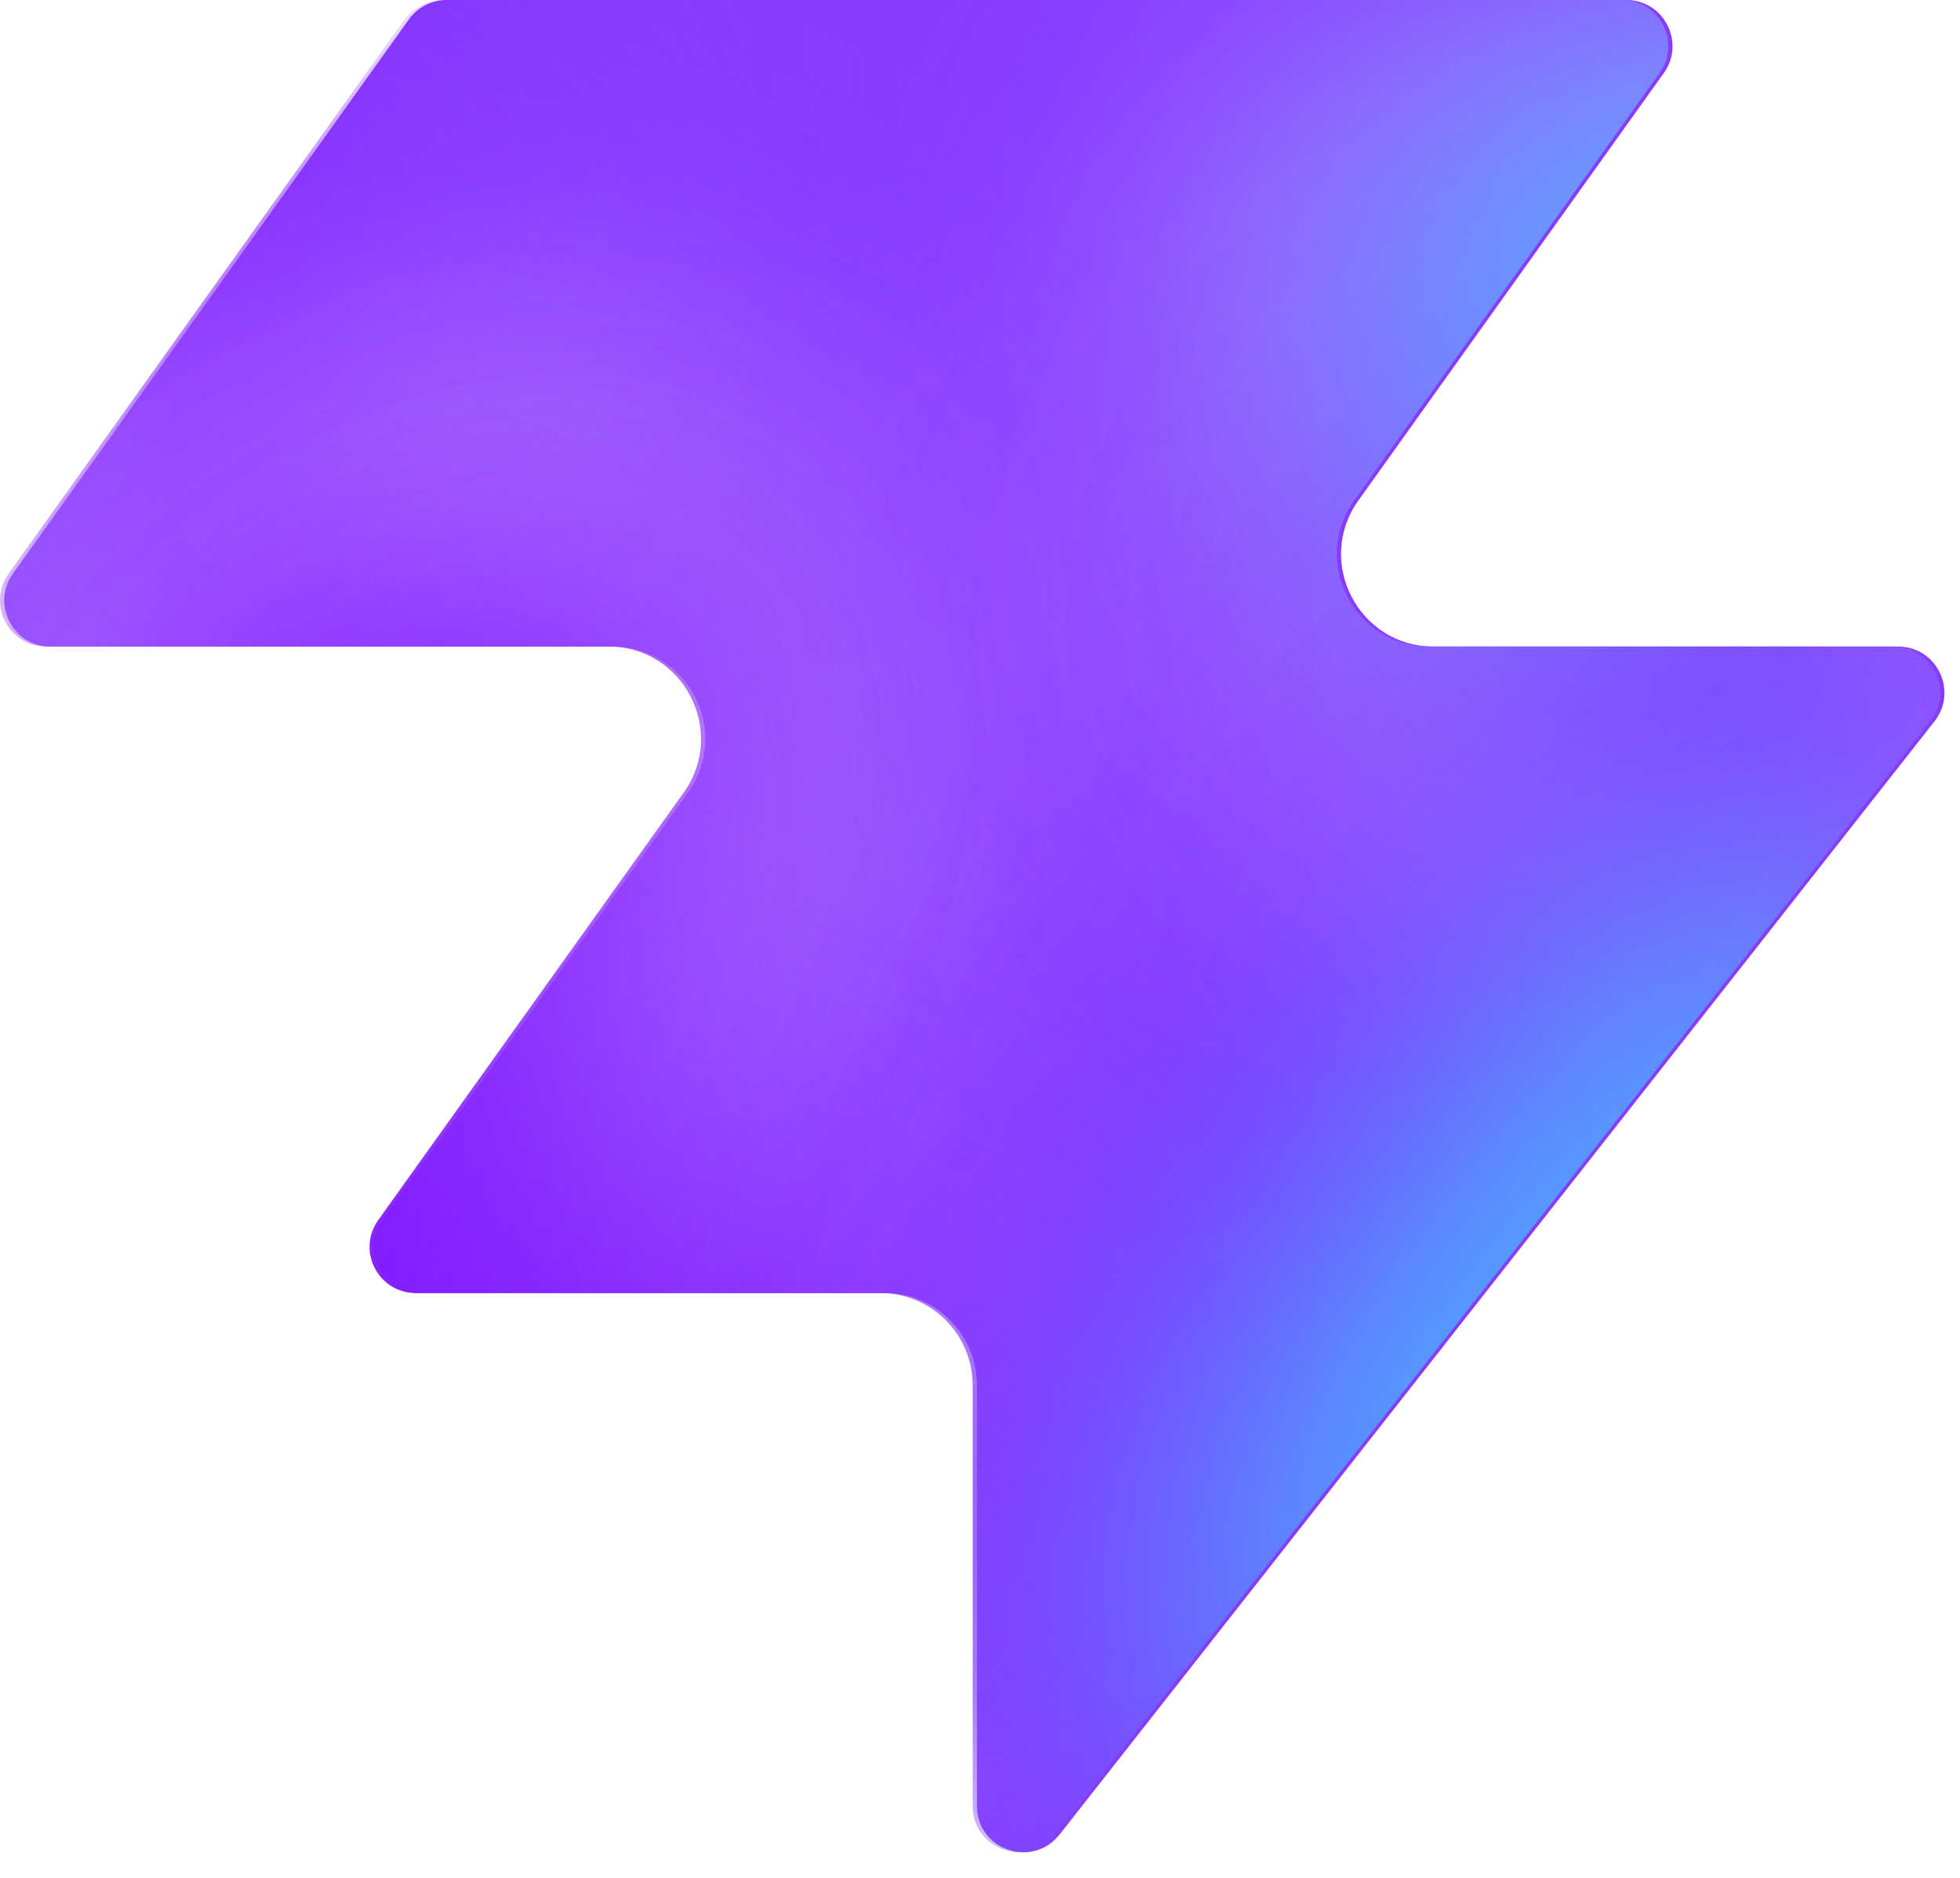
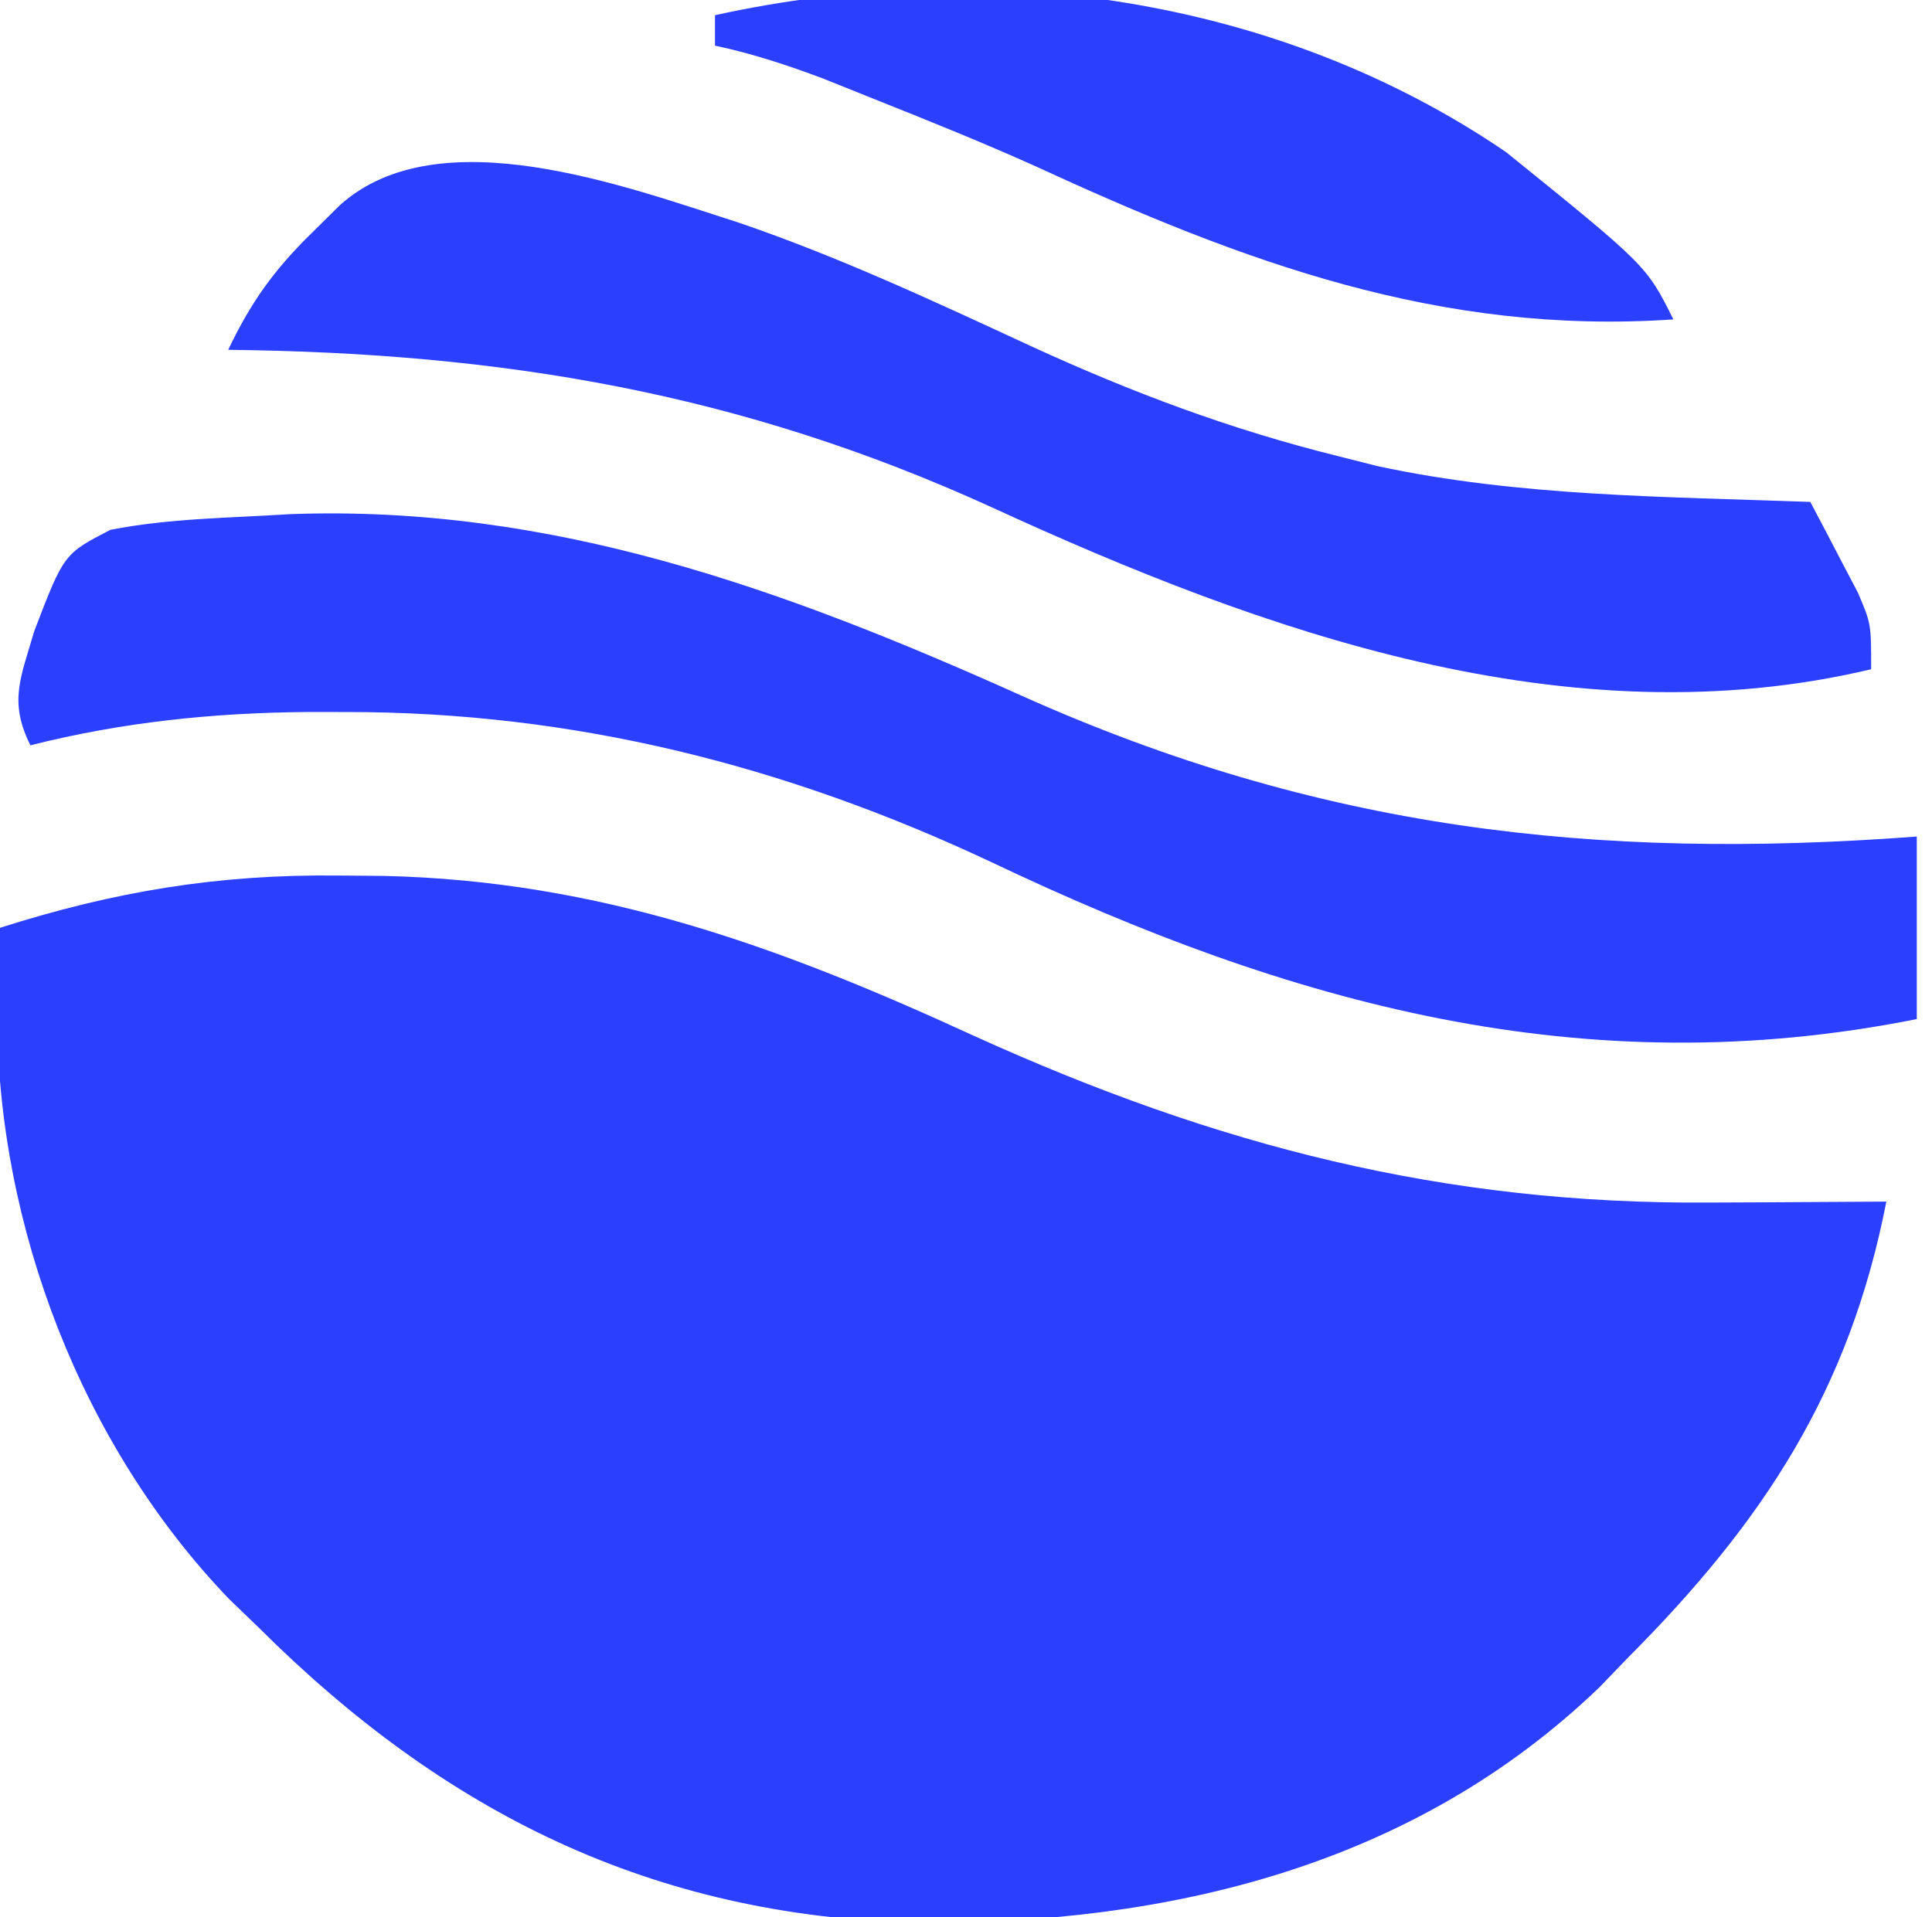
- <svg xmlns="http://www.w3.org/2000/svg" width="48" height="46" fill="none" viewBox="0 0 48 46">
-   <path fill="#863bff" d="M25.946 44.938c-.664.845-2.021.375-2.021-.698V33.937a2.26 2.26 0 0 0-2.262-2.262H10.287c-.92 0-1.456-1.04-.92-1.788l7.48-10.471c1.07-1.497 0-3.578-1.842-3.578H1.237c-.92 0-1.456-1.04-.92-1.788L10.013.474c.214-.297.556-.474.92-.474h28.894c.92 0 1.456 1.04.92 1.788l-7.48 10.471c-1.07 1.498 0 3.579 1.842 3.579h11.377c.943 0 1.473 1.088.89 1.83L25.947 44.94z" style="fill:#863bff;fill:color(display-p3 .525 .23 1);fill-opacity:1" />
-   <mask id="a" width="48" height="46" x="0" y="0" maskUnits="userSpaceOnUse" style="mask-type:alpha">
-     <path fill="#000" d="M25.842 44.938c-.664.844-2.021.375-2.021-.698V33.937a2.26 2.26 0 0 0-2.262-2.262H10.183c-.92 0-1.456-1.04-.92-1.788l7.48-10.471c1.07-1.498 0-3.579-1.842-3.579H1.133c-.92 0-1.456-1.04-.92-1.787L9.91.473c.214-.297.556-.474.92-.474h28.894c.92 0 1.456 1.04.92 1.788l-7.48 10.471c-1.07 1.498 0 3.578 1.842 3.578h11.377c.943 0 1.473 1.088.89 1.832L25.843 44.94z" style="fill:#000;fill-opacity:1" />
-   </mask>
-   <g mask="url(#a)">
-     <g filter="url(#b)">
-       <ellipse cx="5.508" cy="14.704" fill="#ede6ff" rx="5.508" ry="14.704" style="fill:#ede6ff;fill:color(display-p3 .927 .903 1);fill-opacity:1" transform="matrix(.00324 1 1 -.00324 -4.47 31.516)" />
-     </g>
-     <g filter="url(#c)">
-       <ellipse cx="10.399" cy="29.851" fill="#ede6ff" rx="10.399" ry="29.851" style="fill:#ede6ff;fill:color(display-p3 .927 .903 1);fill-opacity:1" transform="matrix(.00324 1 1 -.00324 -39.328 7.883)" />
-     </g>
-     <g filter="url(#d)">
-       <ellipse cx="5.508" cy="30.487" fill="#7e14ff" rx="5.508" ry="30.487" style="fill:#7e14ff;fill:color(display-p3 .492 .077 1);fill-opacity:1" transform="rotate(89.814 -25.913 -14.639)scale(1 -1)" />
-     </g>
-     <g filter="url(#e)">
-       <ellipse cx="5.508" cy="30.599" fill="#7e14ff" rx="5.508" ry="30.599" style="fill:#7e14ff;fill:color(display-p3 .492 .077 1);fill-opacity:1" transform="rotate(89.814 -32.644 -3.334)scale(1 -1)" />
-     </g>
-     <g filter="url(#f)">
-       <ellipse cx="5.508" cy="30.599" fill="#7e14ff" rx="5.508" ry="30.599" style="fill:#7e14ff;fill:color(display-p3 .492 .077 1);fill-opacity:1" transform="matrix(.00324 1 1 -.00324 -34.34 30.47)" />
-     </g>
-     <g filter="url(#g)">
-       <ellipse cx="14.072" cy="22.078" fill="#ede6ff" rx="14.072" ry="22.078" style="fill:#ede6ff;fill:color(display-p3 .927 .903 1);fill-opacity:1" transform="rotate(93.35 24.506 48.493)scale(-1 1)" />
-     </g>
-     <g filter="url(#h)">
-       <ellipse cx="3.47" cy="21.501" fill="#7e14ff" rx="3.47" ry="21.501" style="fill:#7e14ff;fill:color(display-p3 .492 .077 1);fill-opacity:1" transform="rotate(89.009 28.708 47.59)scale(-1 1)" />
-     </g>
-     <g filter="url(#i)">
-       <ellipse cx="3.47" cy="21.501" fill="#7e14ff" rx="3.47" ry="21.501" style="fill:#7e14ff;fill:color(display-p3 .492 .077 1);fill-opacity:1" transform="rotate(89.009 28.708 47.59)scale(-1 1)" />
-     </g>
-     <g filter="url(#j)">
-       <ellipse cx=".387" cy="8.972" fill="#7e14ff" rx="4.407" ry="29.108" style="fill:#7e14ff;fill:color(display-p3 .492 .077 1);fill-opacity:1" transform="rotate(39.51 .387 8.972)" />
-     </g>
-     <g filter="url(#k)">
-       <ellipse cx="47.523" cy="-6.092" fill="#7e14ff" rx="4.407" ry="29.108" style="fill:#7e14ff;fill:color(display-p3 .492 .077 1);fill-opacity:1" transform="rotate(37.892 47.523 -6.092)" />
-     </g>
-     <g filter="url(#l)">
-       <ellipse cx="41.412" cy="6.333" fill="#47bfff" rx="5.971" ry="9.665" style="fill:#47bfff;fill:color(display-p3 .28 .748 1);fill-opacity:1" transform="rotate(37.892 41.412 6.333)" />
-     </g>
-     <g filter="url(#m)">
-       <ellipse cx="-1.879" cy="38.332" fill="#7e14ff" rx="4.407" ry="29.108" style="fill:#7e14ff;fill:color(display-p3 .492 .077 1);fill-opacity:1" transform="rotate(37.892 -1.88 38.332)" />
-     </g>
-     <g filter="url(#n)">
-       <ellipse cx="-1.879" cy="38.332" fill="#7e14ff" rx="4.407" ry="29.108" style="fill:#7e14ff;fill:color(display-p3 .492 .077 1);fill-opacity:1" transform="rotate(37.892 -1.88 38.332)" />
-     </g>
-     <g filter="url(#o)">
-       <ellipse cx="35.651" cy="29.907" fill="#7e14ff" rx="4.407" ry="29.108" style="fill:#7e14ff;fill:color(display-p3 .492 .077 1);fill-opacity:1" transform="rotate(37.892 35.651 29.907)" />
-     </g>
-     <g filter="url(#p)">
-       <ellipse cx="38.418" cy="32.4" fill="#47bfff" rx="5.971" ry="15.297" style="fill:#47bfff;fill:color(display-p3 .28 .748 1);fill-opacity:1" transform="rotate(37.892 38.418 32.4)" />
-     </g>
-   </g>
-   <defs>
-     <filter id="b" width="60.045" height="41.654" x="-19.77" y="16.149" color-interpolation-filters="sRGB" filterUnits="userSpaceOnUse">
-       <feFlood flood-opacity="0" result="BackgroundImageFix" />
-       <feBlend in="SourceGraphic" in2="BackgroundImageFix" result="shape" />
-       <feGaussianBlur result="effect1_foregroundBlur_2002_17158" stdDeviation="7.659" />
-     </filter>
-     <filter id="c" width="90.34" height="51.437" x="-54.613" y="-7.533" color-interpolation-filters="sRGB" filterUnits="userSpaceOnUse">
-       <feFlood flood-opacity="0" result="BackgroundImageFix" />
-       <feBlend in="SourceGraphic" in2="BackgroundImageFix" result="shape" />
-       <feGaussianBlur result="effect1_foregroundBlur_2002_17158" stdDeviation="7.659" />
-     </filter>
-     <filter id="d" width="79.355" height="29.4" x="-49.64" y="2.03" color-interpolation-filters="sRGB" filterUnits="userSpaceOnUse">
-       <feFlood flood-opacity="0" result="BackgroundImageFix" />
-       <feBlend in="SourceGraphic" in2="BackgroundImageFix" result="shape" />
-       <feGaussianBlur result="effect1_foregroundBlur_2002_17158" stdDeviation="4.596" />
-     </filter>
-     <filter id="e" width="79.579" height="29.4" x="-45.045" y="20.029" color-interpolation-filters="sRGB" filterUnits="userSpaceOnUse">
-       <feFlood flood-opacity="0" result="BackgroundImageFix" />
-       <feBlend in="SourceGraphic" in2="BackgroundImageFix" result="shape" />
-       <feGaussianBlur result="effect1_foregroundBlur_2002_17158" stdDeviation="4.596" />
-     </filter>
-     <filter id="f" width="79.579" height="29.4" x="-43.513" y="21.178" color-interpolation-filters="sRGB" filterUnits="userSpaceOnUse">
-       <feFlood flood-opacity="0" result="BackgroundImageFix" />
-       <feBlend in="SourceGraphic" in2="BackgroundImageFix" result="shape" />
-       <feGaussianBlur result="effect1_foregroundBlur_2002_17158" stdDeviation="4.596" />
-     </filter>
-     <filter id="g" width="74.749" height="58.852" x="15.756" y="-17.901" color-interpolation-filters="sRGB" filterUnits="userSpaceOnUse">
-       <feFlood flood-opacity="0" result="BackgroundImageFix" />
-       <feBlend in="SourceGraphic" in2="BackgroundImageFix" result="shape" />
-       <feGaussianBlur result="effect1_foregroundBlur_2002_17158" stdDeviation="7.659" />
-     </filter>
-     <filter id="h" width="61.377" height="25.362" x="23.548" y="2.284" color-interpolation-filters="sRGB" filterUnits="userSpaceOnUse">
-       <feFlood flood-opacity="0" result="BackgroundImageFix" />
-       <feBlend in="SourceGraphic" in2="BackgroundImageFix" result="shape" />
-       <feGaussianBlur result="effect1_foregroundBlur_2002_17158" stdDeviation="4.596" />
-     </filter>
-     <filter id="i" width="61.377" height="25.362" x="23.548" y="2.284" color-interpolation-filters="sRGB" filterUnits="userSpaceOnUse">
-       <feFlood flood-opacity="0" result="BackgroundImageFix" />
-       <feBlend in="SourceGraphic" in2="BackgroundImageFix" result="shape" />
-       <feGaussianBlur result="effect1_foregroundBlur_2002_17158" stdDeviation="4.596" />
-     </filter>
-     <filter id="j" width="56.045" height="63.649" x="-27.636" y="-22.853" color-interpolation-filters="sRGB" filterUnits="userSpaceOnUse">
-       <feFlood flood-opacity="0" result="BackgroundImageFix" />
-       <feBlend in="SourceGraphic" in2="BackgroundImageFix" result="shape" />
-       <feGaussianBlur result="effect1_foregroundBlur_2002_17158" stdDeviation="4.596" />
-     </filter>
-     <filter id="k" width="54.814" height="64.646" x="20.116" y="-38.415" color-interpolation-filters="sRGB" filterUnits="userSpaceOnUse">
-       <feFlood flood-opacity="0" result="BackgroundImageFix" />
-       <feBlend in="SourceGraphic" in2="BackgroundImageFix" result="shape" />
-       <feGaussianBlur result="effect1_foregroundBlur_2002_17158" stdDeviation="4.596" />
-     </filter>
-     <filter id="l" width="33.541" height="35.313" x="24.641" y="-11.323" color-interpolation-filters="sRGB" filterUnits="userSpaceOnUse">
-       <feFlood flood-opacity="0" result="BackgroundImageFix" />
-       <feBlend in="SourceGraphic" in2="BackgroundImageFix" result="shape" />
-       <feGaussianBlur result="effect1_foregroundBlur_2002_17158" stdDeviation="4.596" />
-     </filter>
-     <filter id="m" width="54.814" height="64.646" x="-29.286" y="6.009" color-interpolation-filters="sRGB" filterUnits="userSpaceOnUse">
-       <feFlood flood-opacity="0" result="BackgroundImageFix" />
-       <feBlend in="SourceGraphic" in2="BackgroundImageFix" result="shape" />
-       <feGaussianBlur result="effect1_foregroundBlur_2002_17158" stdDeviation="4.596" />
-     </filter>
-     <filter id="n" width="54.814" height="64.646" x="-29.286" y="6.009" color-interpolation-filters="sRGB" filterUnits="userSpaceOnUse">
-       <feFlood flood-opacity="0" result="BackgroundImageFix" />
-       <feBlend in="SourceGraphic" in2="BackgroundImageFix" result="shape" />
-       <feGaussianBlur result="effect1_foregroundBlur_2002_17158" stdDeviation="4.596" />
-     </filter>
-     <filter id="o" width="54.814" height="64.646" x="8.244" y="-2.416" color-interpolation-filters="sRGB" filterUnits="userSpaceOnUse">
-       <feFlood flood-opacity="0" result="BackgroundImageFix" />
-       <feBlend in="SourceGraphic" in2="BackgroundImageFix" result="shape" />
-       <feGaussianBlur result="effect1_foregroundBlur_2002_17158" stdDeviation="4.596" />
-     </filter>
-     <filter id="p" width="39.409" height="43.623" x="18.713" y="10.588" color-interpolation-filters="sRGB" filterUnits="userSpaceOnUse">
-       <feFlood flood-opacity="0" result="BackgroundImageFix" />
-       <feBlend in="SourceGraphic" in2="BackgroundImageFix" result="shape" />
-       <feGaussianBlur result="effect1_foregroundBlur_2002_17158" stdDeviation="4.596" />
-     </filter>
-   </defs>
+ <svg xmlns="http://www.w3.org/2000/svg" version="1.1" width="127" height="126">
+   <path d="M0 0 C1.001 0.008 2.002 0.017 3.033 0.025 C17.204 0.344 29.095 4.675 41.842 10.544 C57.775 17.77 72.716 21.635 90.25 21.5 C91.363 21.495 92.476 21.491 93.623 21.486 C96.353 21.475 99.083 21.458 101.812 21.438 C99.38 33.884 93.745 42.474 84.812 51.438 C84.198 52.076 83.583 52.714 82.949 53.371 C70.666 65.181 54.588 68.947 38.085 68.86 C20.691 68.409 7.066 61.649 -5.188 49.438 C-5.826 48.823 -6.464 48.208 -7.121 47.574 C-16.809 37.498 -22.315 23.086 -22.375 9.25 C-22.328 7.312 -22.271 5.374 -22.188 3.438 C-14.687 1.049 -7.866 -0.085 0 0 Z " fill="#2B3FFE" transform="translate(22.1875,57.5625)" />
+   <path d="M0 0 C17.245 -0.643 32.591 4.967 48.055 11.912 C67.642 20.702 85.768 22.787 106.953 21.195 C106.953 25.155 106.953 29.115 106.953 33.195 C85.067 37.573 65.742 32.219 46.107 22.87 C32.602 16.519 18.665 12.996 3.703 13.008 C2.454 13.007 2.454 13.007 1.18 13.006 C-5.055 13.059 -10.984 13.669 -17.047 15.195 C-18.487 12.314 -17.681 10.751 -16.797 7.695 C-14.849 2.61 -14.849 2.61 -11.785 1.027 C-7.86 0.265 -3.979 0.255 0 0 Z " fill="#2B3FFE" transform="translate(19.04688,33.80469)" />
+   <path d="M0 0 C6.603 2.252 12.886 5.193 19.211 8.119 C25.842 11.164 32.342 13.607 39.444 15.363 C40.279 15.574 41.114 15.786 41.975 16.004 C51.291 18.016 60.952 18.01 70.444 18.363 C71.118 19.63 71.783 20.902 72.444 22.176 C72.815 22.883 73.186 23.591 73.569 24.32 C74.444 26.363 74.444 26.363 74.444 29.363 C54.548 34.089 34.49 26.927 16.595 18.697 C0.155 11.196 -15.539 8.56 -33.556 8.363 C-32.068 5.238 -30.542 3.103 -28.056 0.676 C-27.448 0.074 -26.84 -0.528 -26.213 -1.149 C-19.72 -6.983 -7.445 -2.378 0 0 Z " fill="#2B3FFE" transform="translate(48.5564,14.63696)" />
+   <path d="M0 0 C9.227 7.455 9.227 7.455 11 11 C-4.367 12.048 -17.315 7.206 -30.995 0.902 C-34.375 -0.619 -37.808 -2.001 -41.25 -3.375 C-42.451 -3.857 -43.653 -4.339 -44.891 -4.836 C-47.271 -5.727 -49.521 -6.472 -52 -7 C-52 -7.66 -52 -8.32 -52 -9 C-34.285 -12.907 -15.067 -10.277 0 0 Z " fill="#2B3FFE" transform="translate(99,10)" />
</svg>
